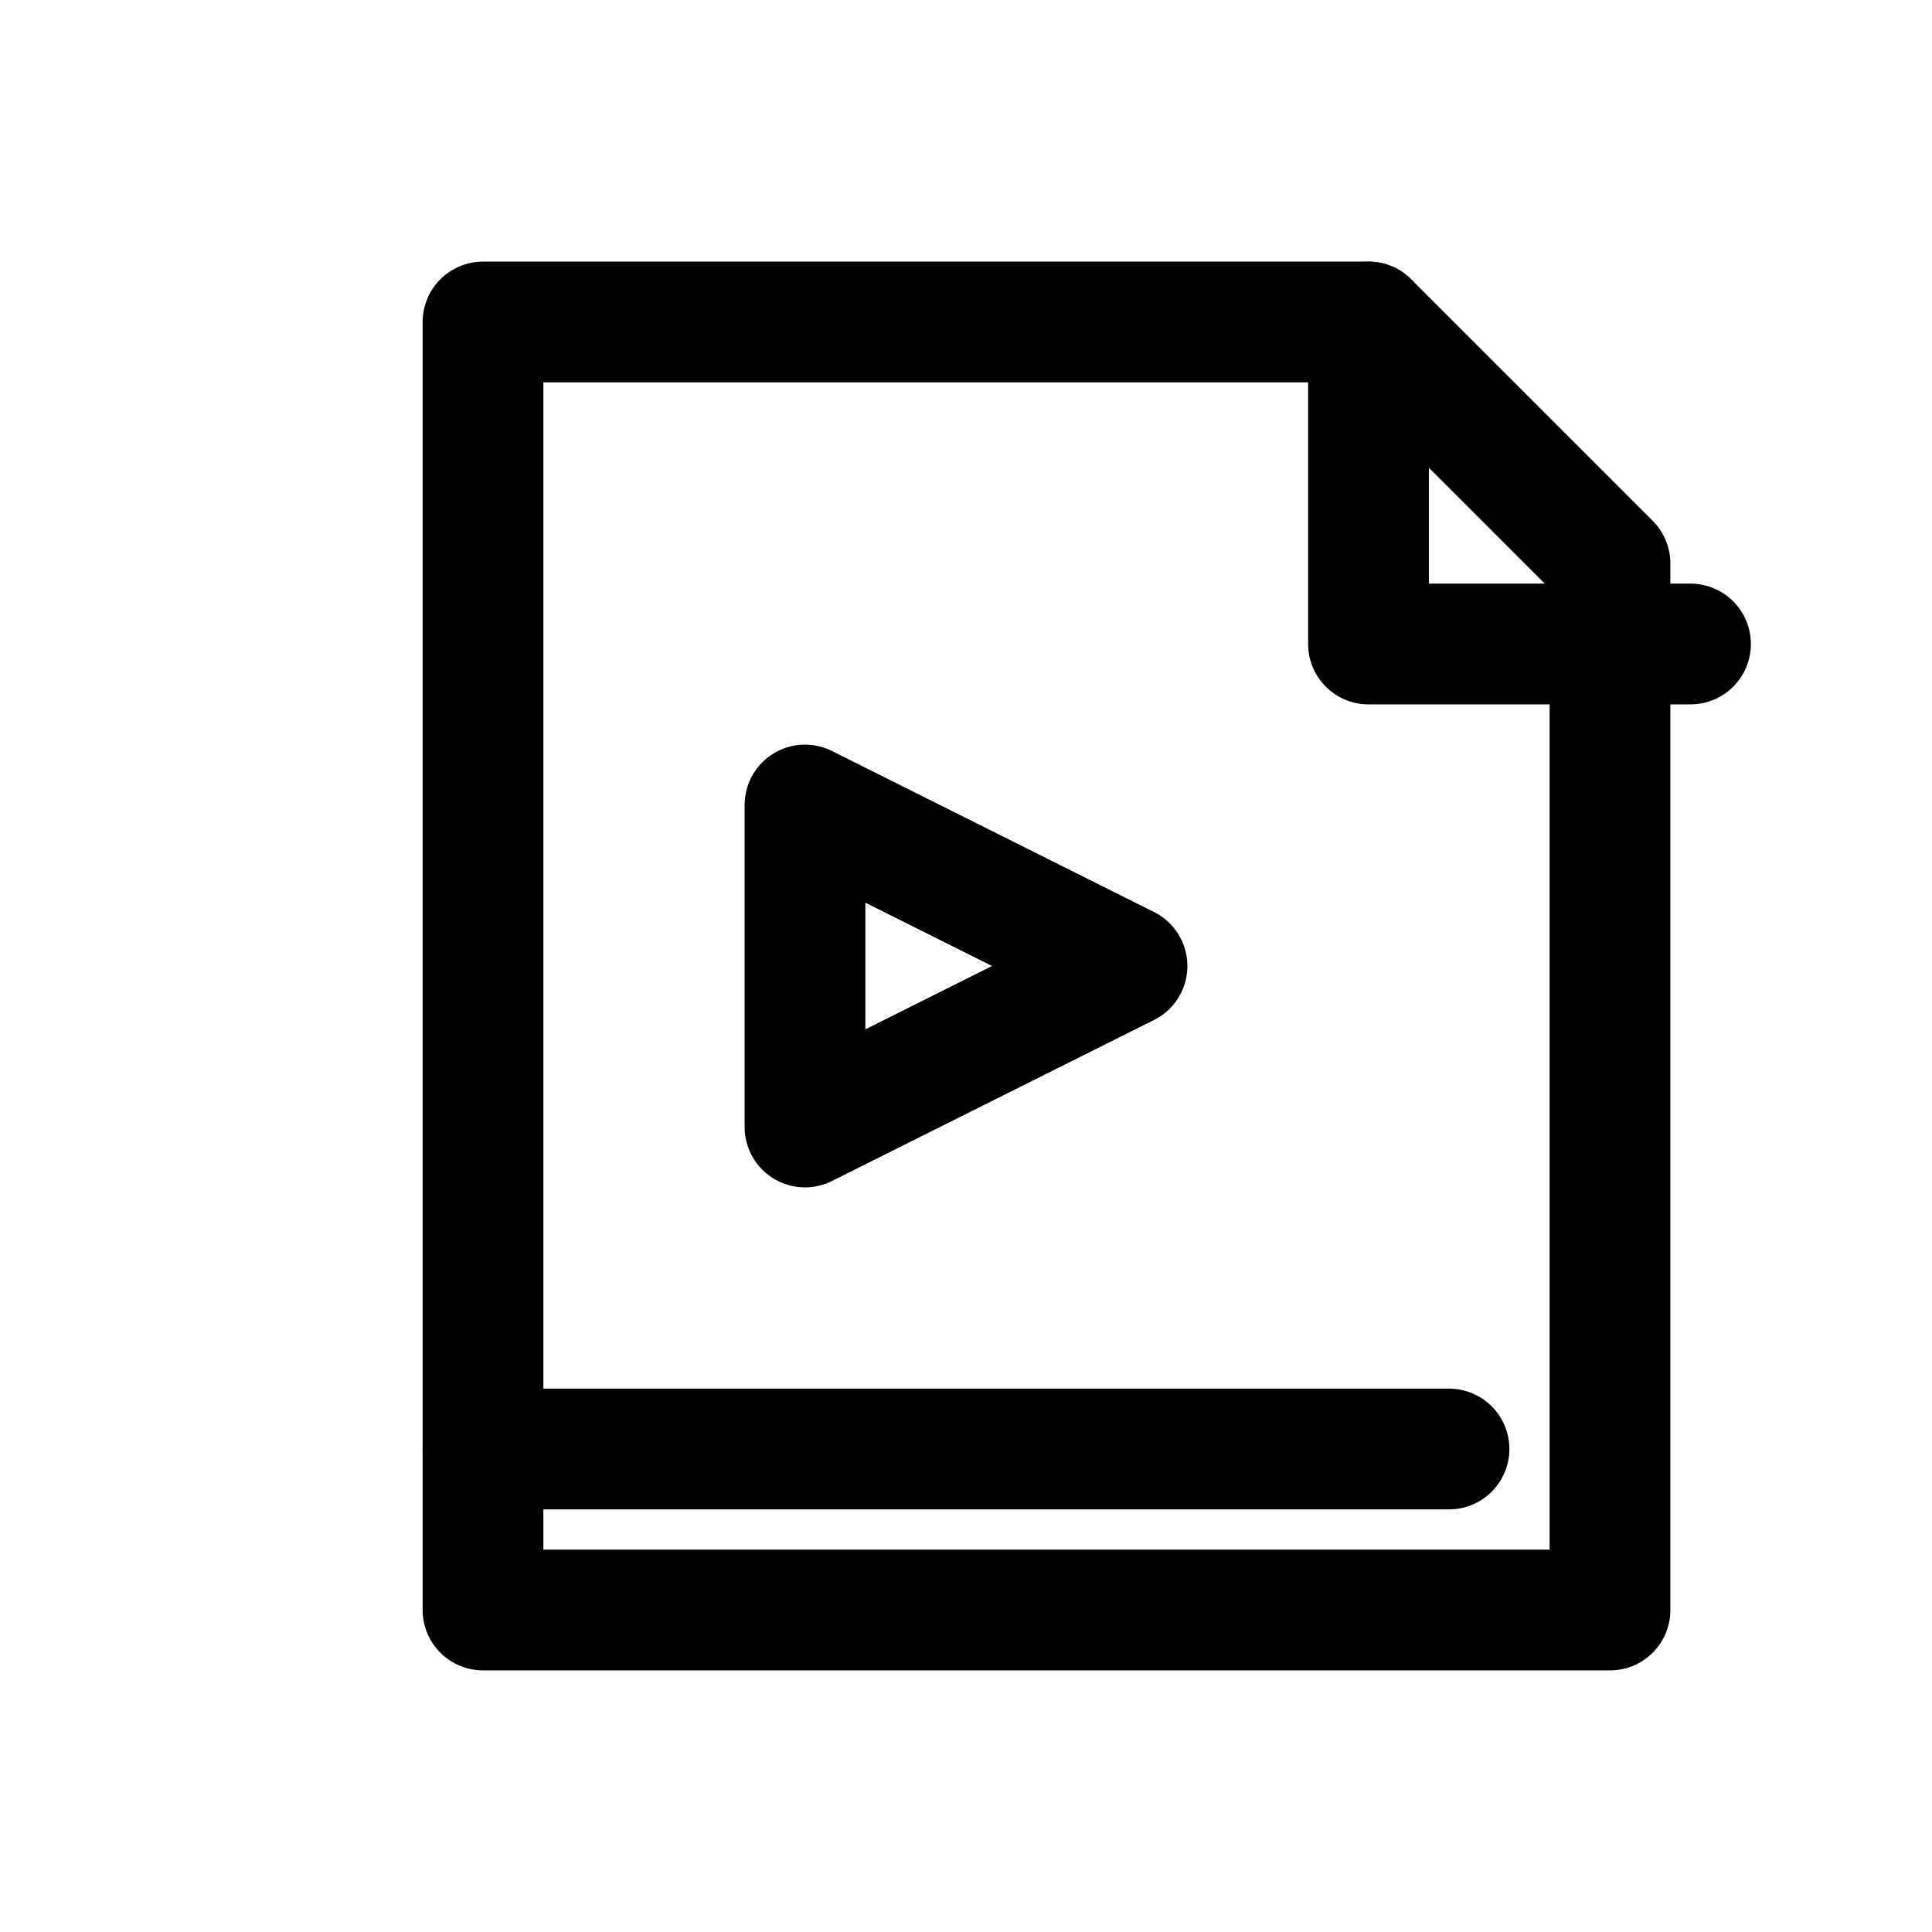
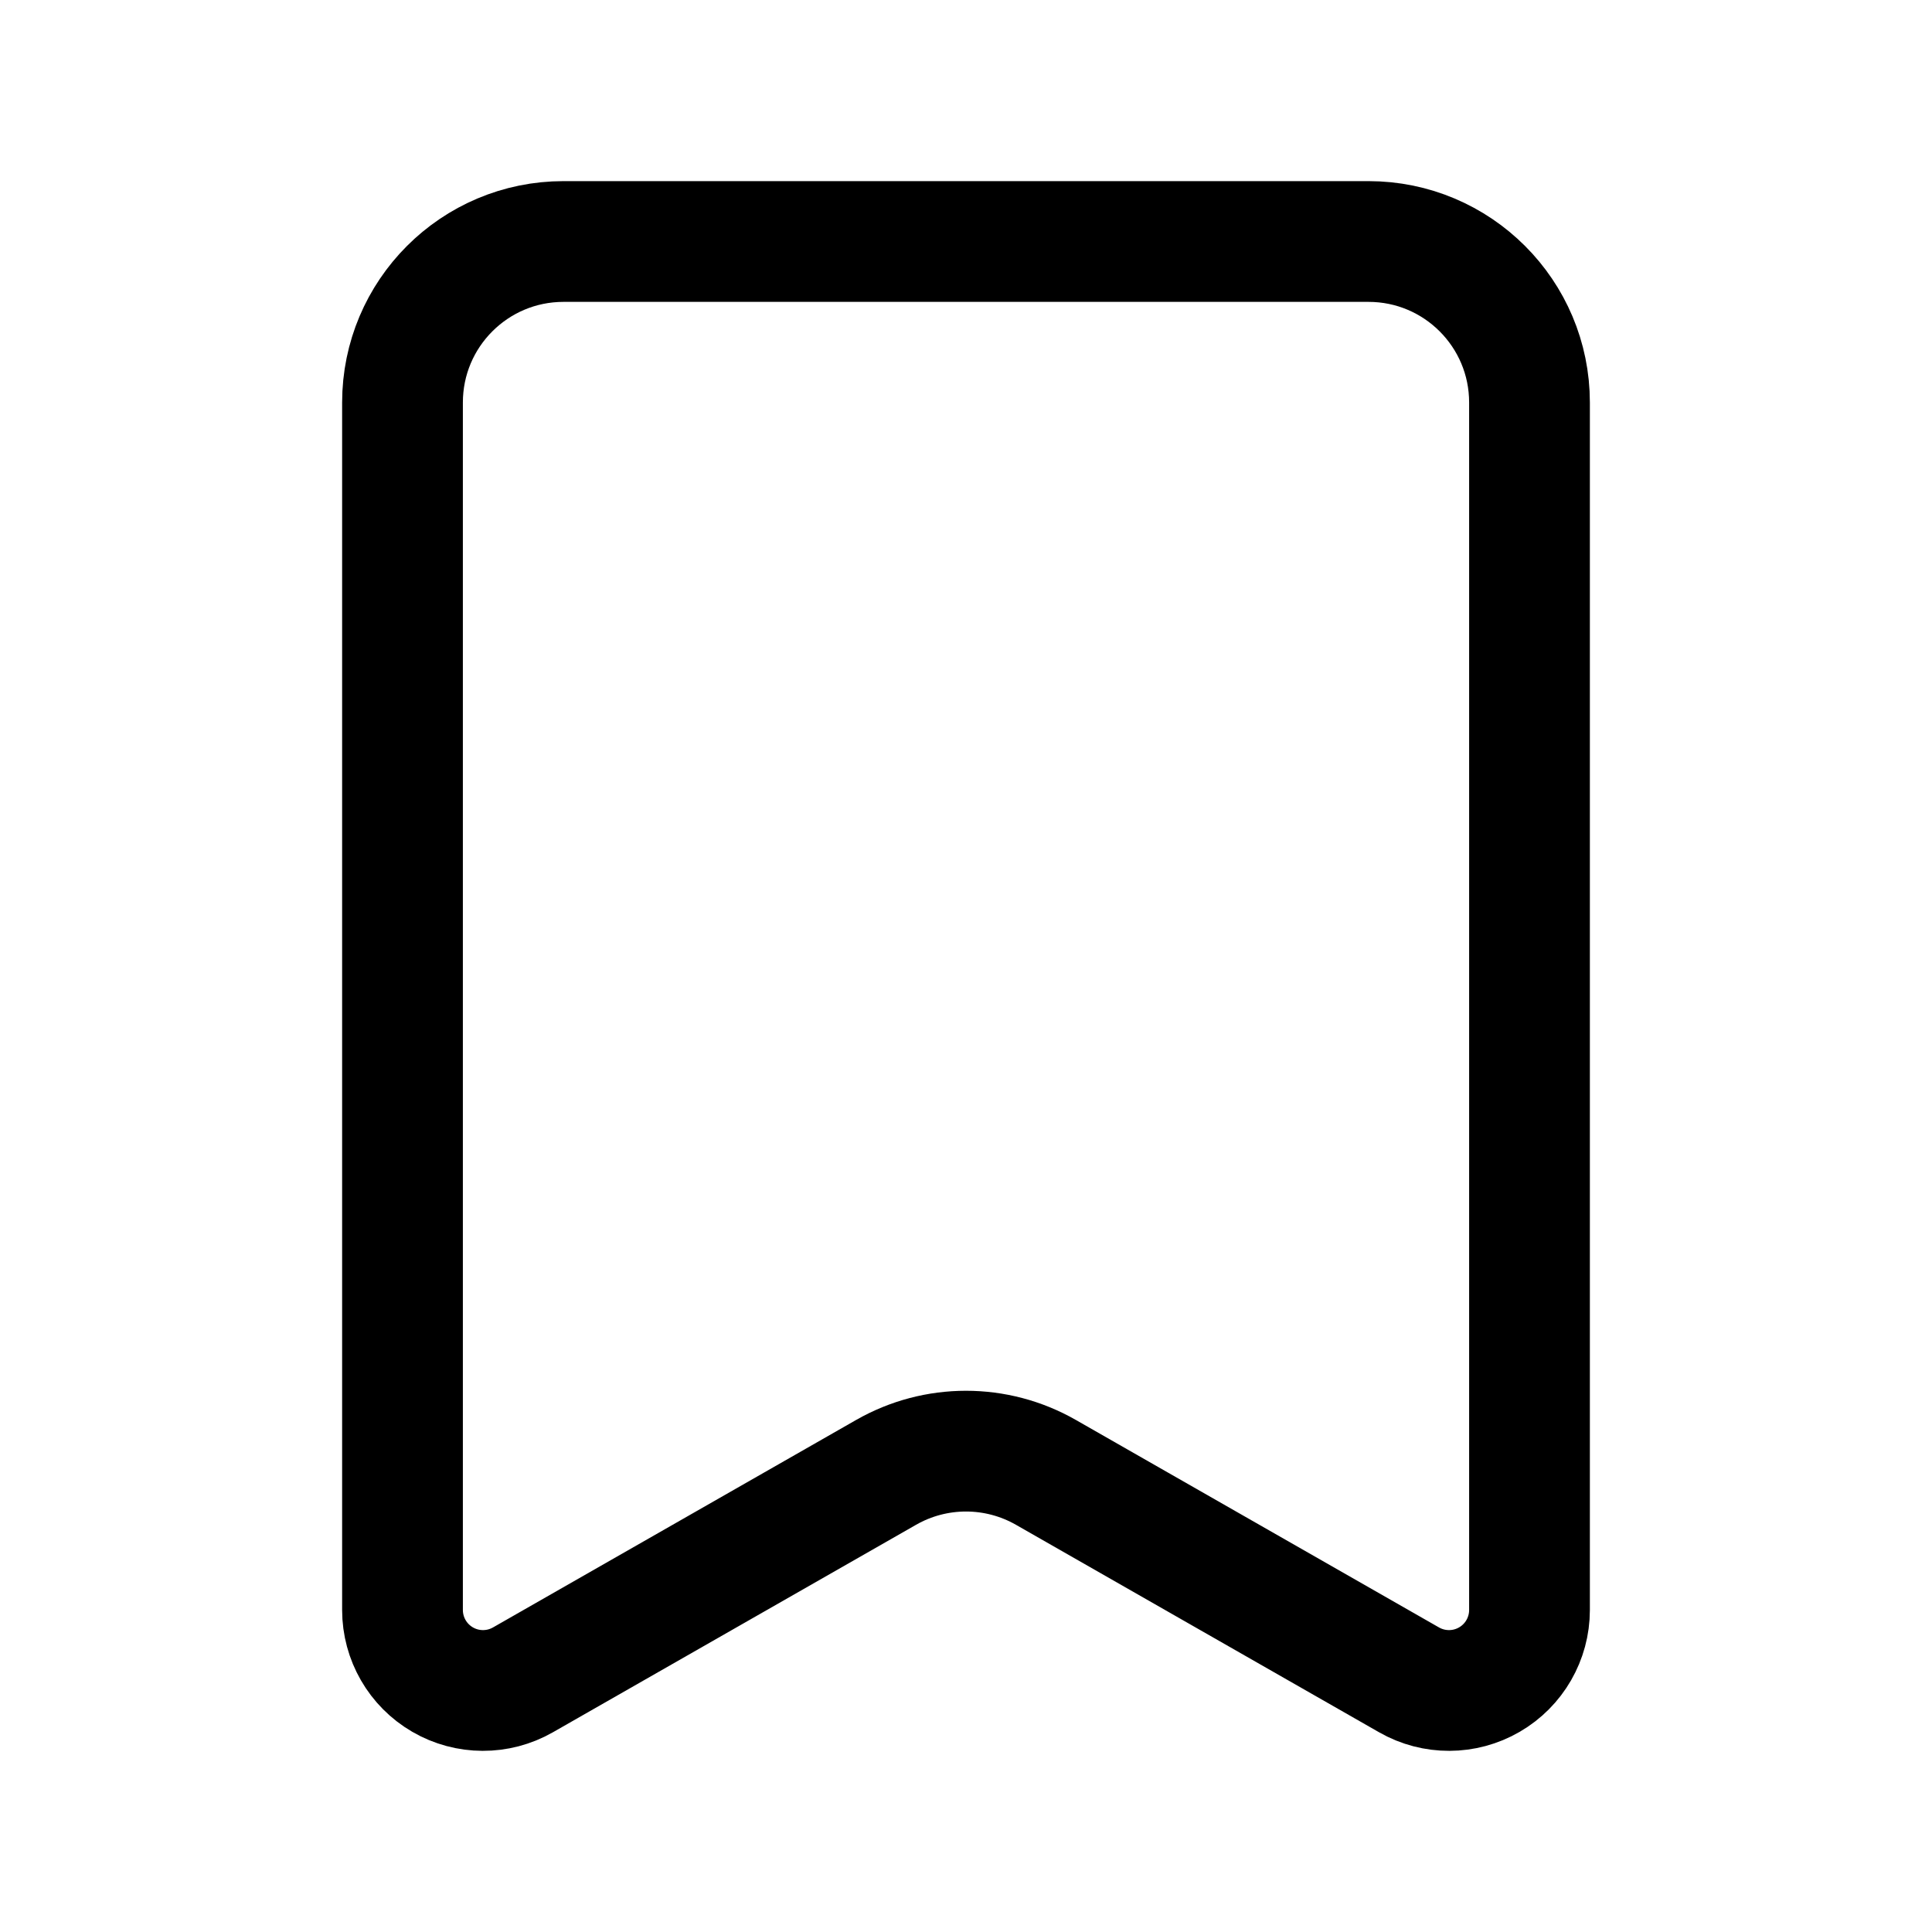
- <svg xmlns="http://www.w3.org/2000/svg" viewBox="0 0 24 24" fill="none" stroke="currentColor" stroke-width="1.5" stroke-linecap="round" stroke-linejoin="round">
-   <path d="M6 4h11l3 3v13H6z" />
-   <path d="M17 4v4h4" />
-   <polygon points="10,10 14,12 10,14" fill="none" />
-   <path d="M6 18h12" />
+ <svg xmlns="http://www.w3.org/2000/svg" width="24" height="24" viewBox="0 0 24 24" fill="none" stroke="currentColor" stroke-width="1.5" stroke-linecap="round" stroke-linejoin="round">
+   <path d="M17 3a2 2 0 0 1 2 2v15a1 1 0 0 1-1.496.868l-4.512-2.578a2 2 0 0 0-1.984 0l-4.512 2.578A1 1 0 0 1 5 20V5a2 2 0 0 1 2-2z" />
</svg>
